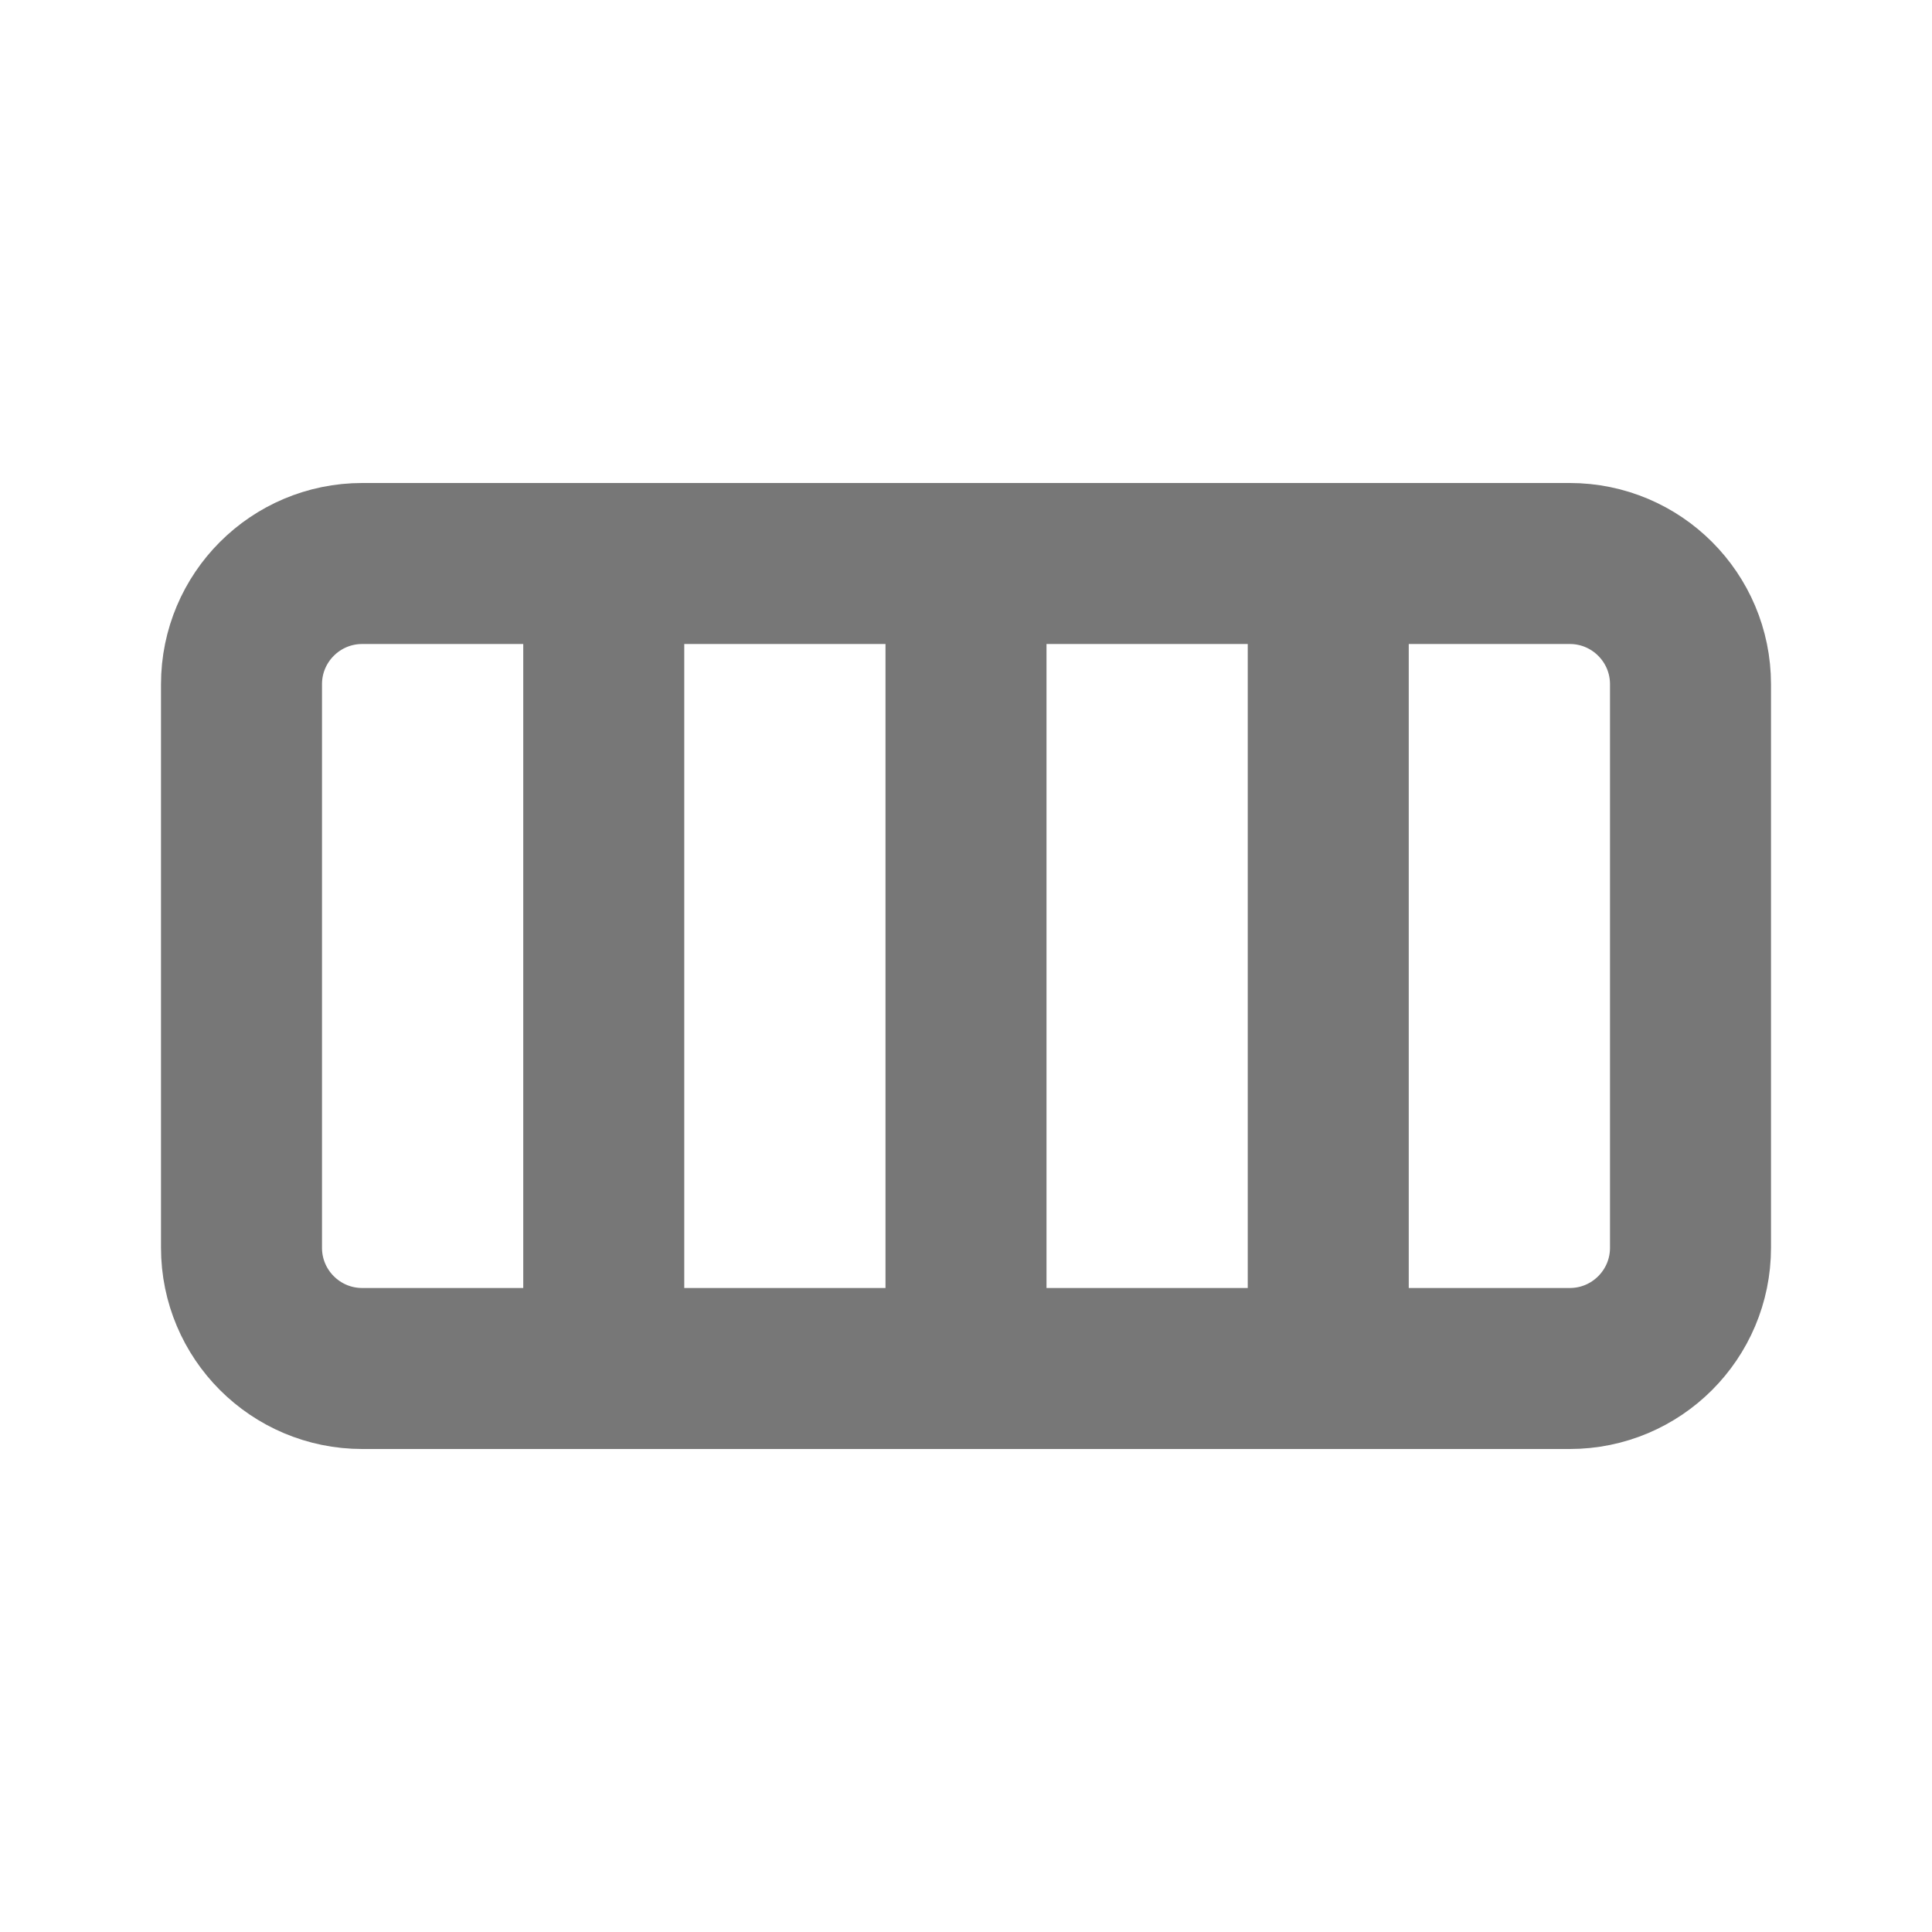
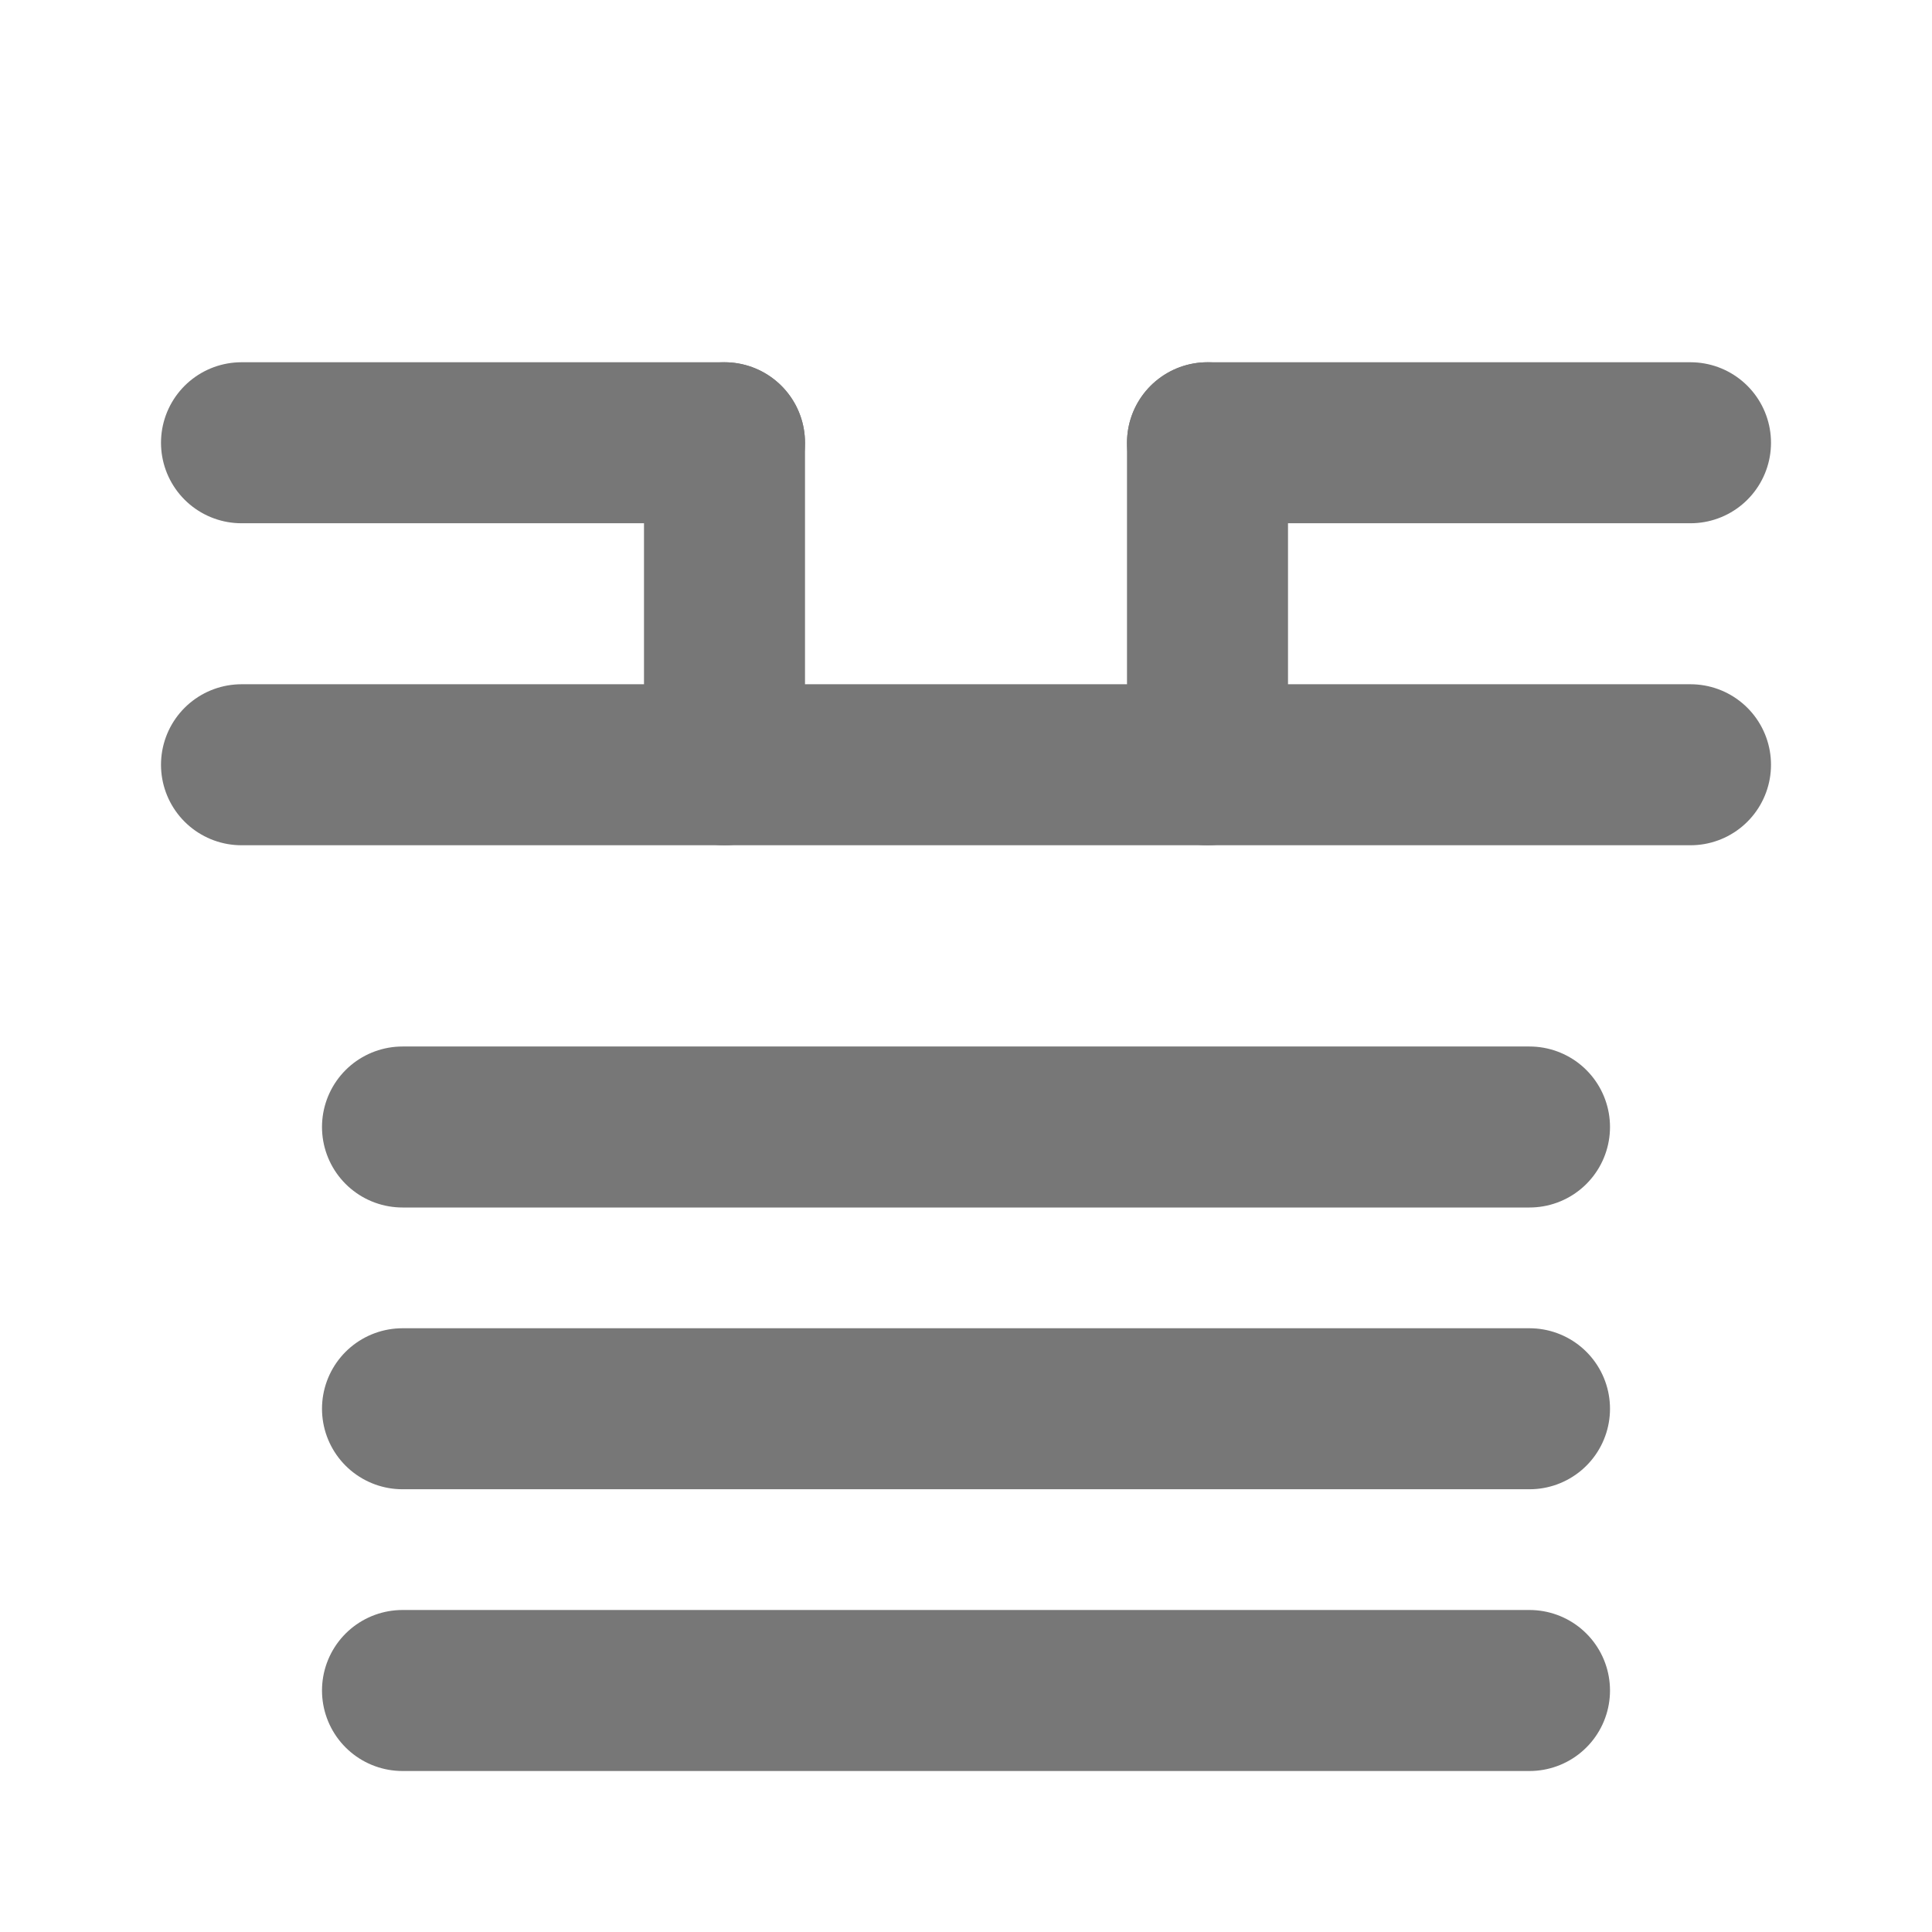
<svg xmlns="http://www.w3.org/2000/svg" width="24" height="24" viewBox="0 0 24 24" fill="none">
-   <rect x="3" y="7" width="18" height="10" rx="1.5" stroke="#777777" stroke-width="2" stroke-linecap="round" stroke-linejoin="round" />
-   <path d="M7.5 7v10M12 7v10M16.5 7v10" stroke="#777777" stroke-width="2" stroke-linecap="round" stroke-linejoin="round" />
+   <path d="M3 5.5H9M15 5.5H21" stroke="#777777" stroke-width="2" stroke-linecap="round" stroke-linejoin="round" />
+   <path d="M9 5.5V9.5M15 5.5V9.5" stroke="#777777" stroke-width="2" stroke-linecap="round" stroke-linejoin="round" />
+   <path d="M3 9.5H21" stroke="#777777" stroke-width="2" stroke-linecap="round" stroke-linejoin="round" />
+   <path d="M5 14H19M5 17.5H19M5 21H19" stroke="#777777" stroke-width="2" stroke-linecap="round" stroke-linejoin="round" />
</svg>
